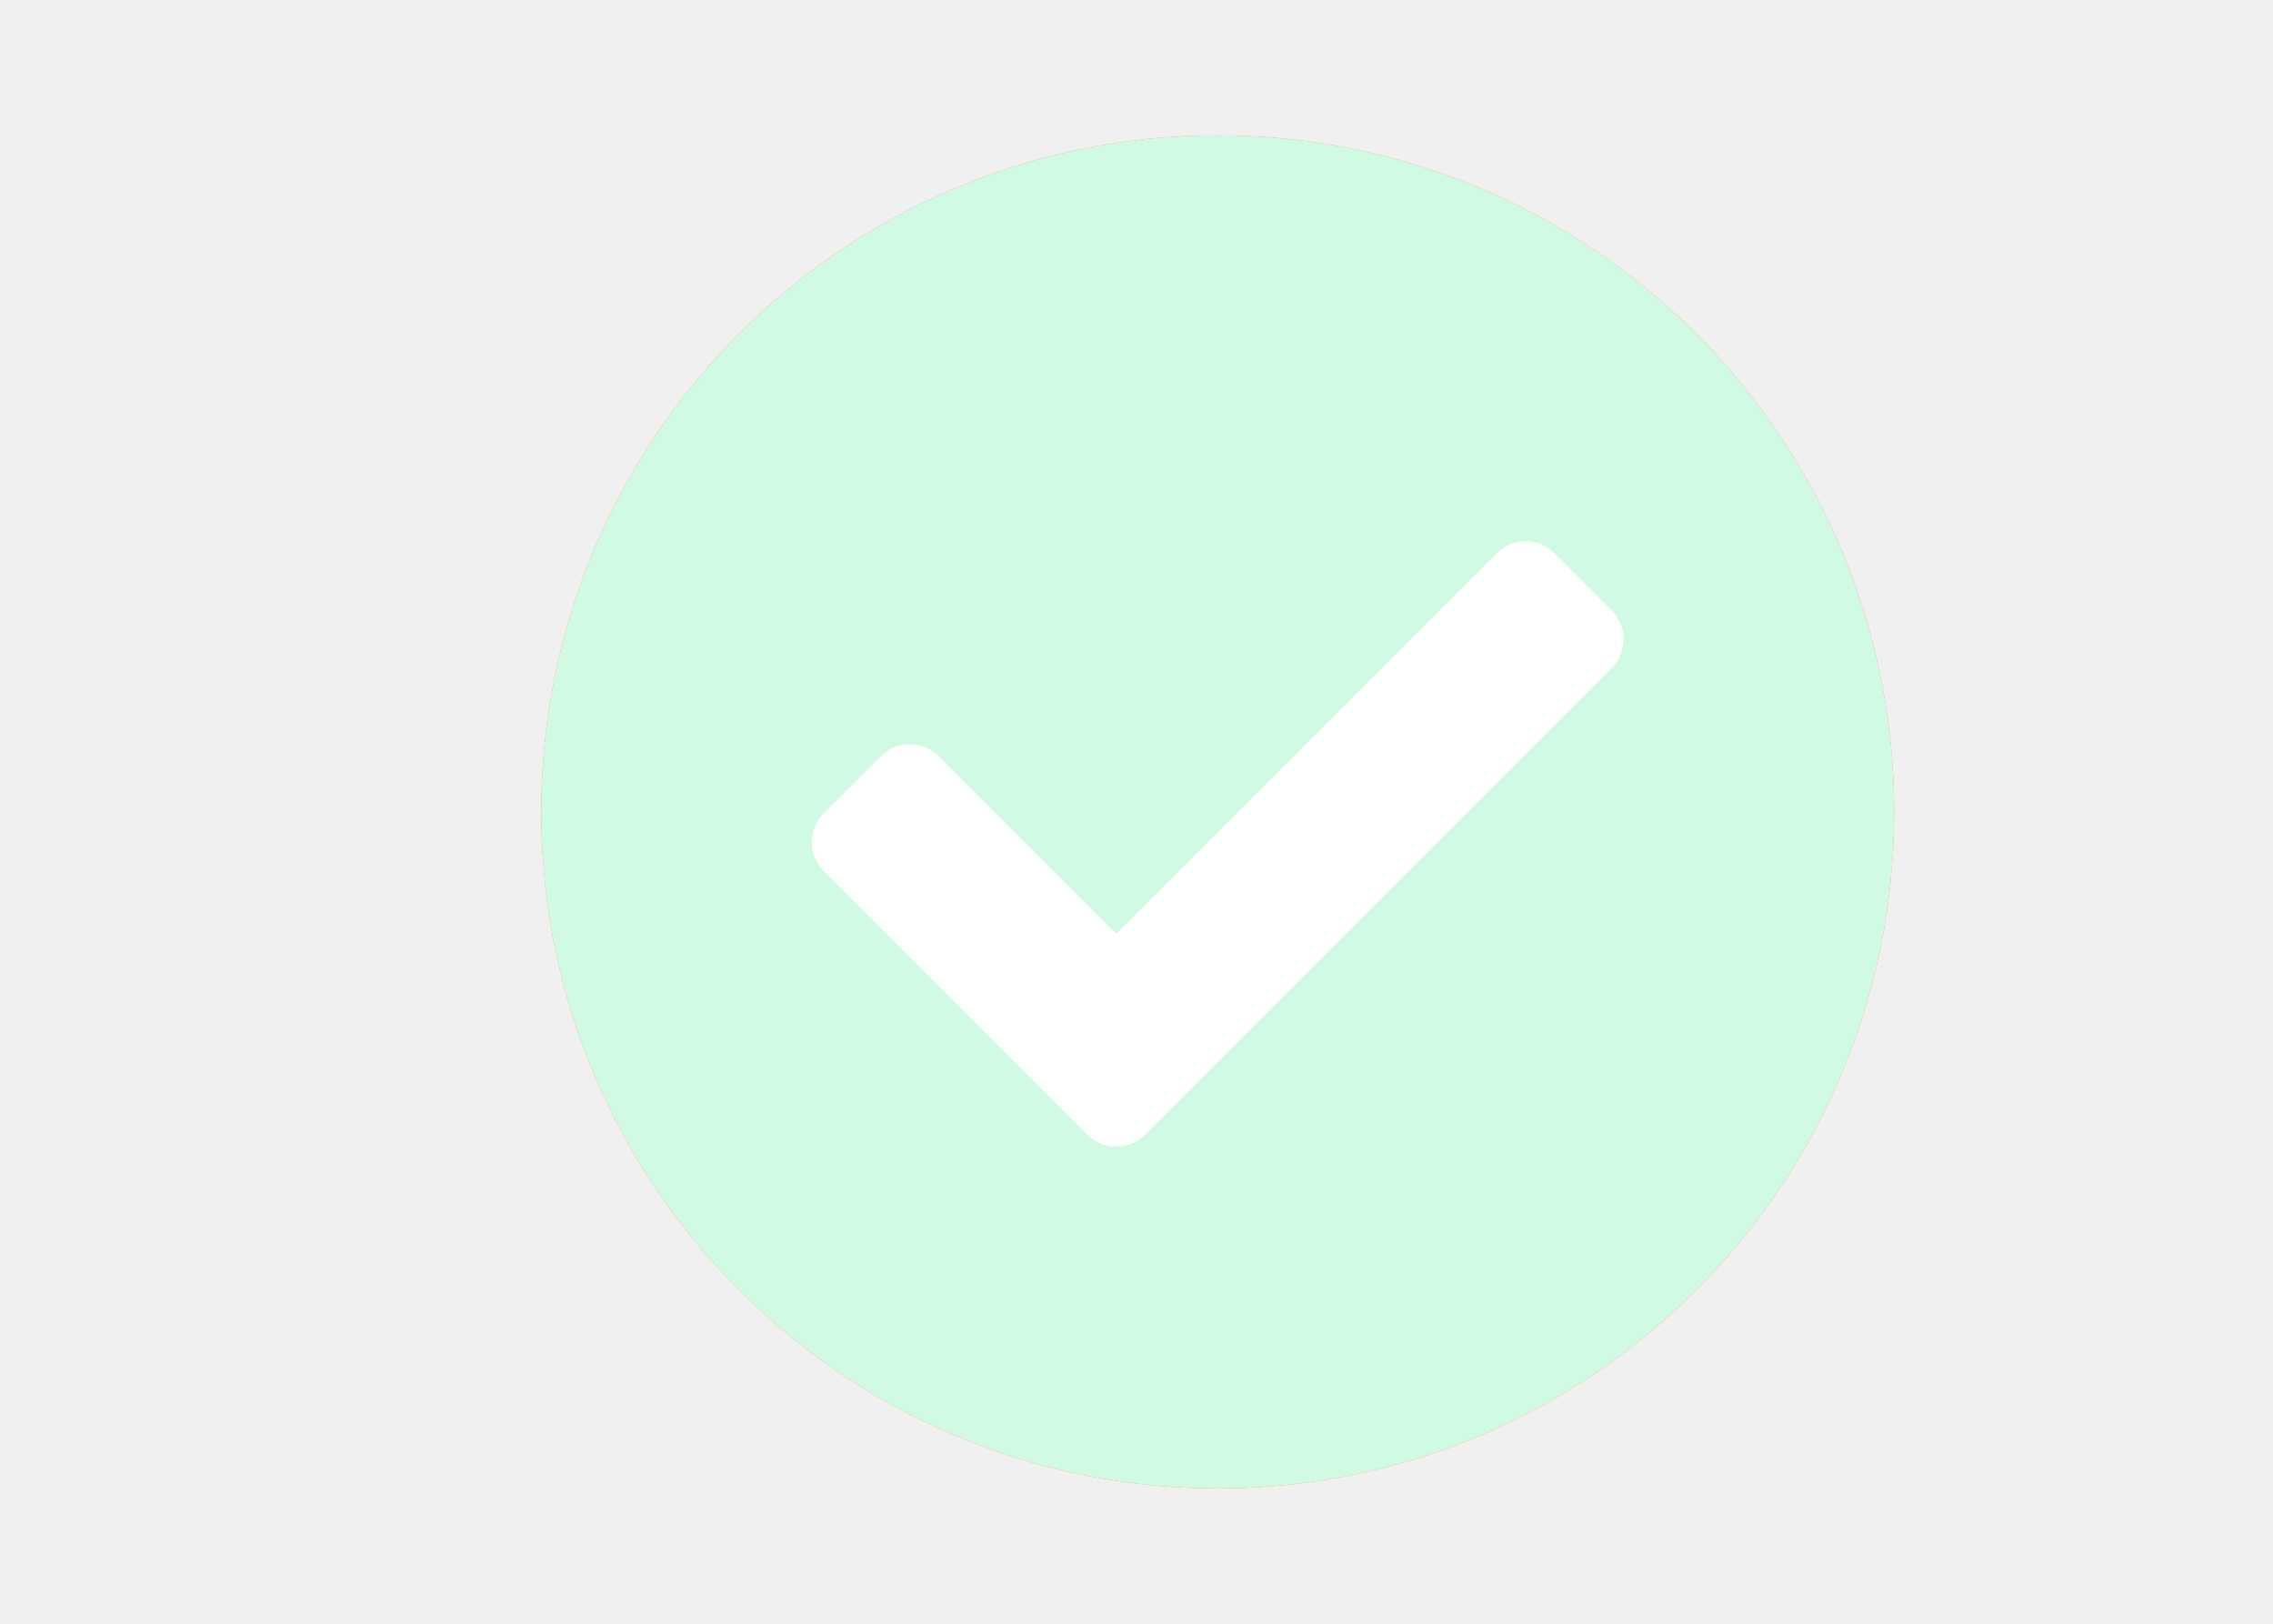
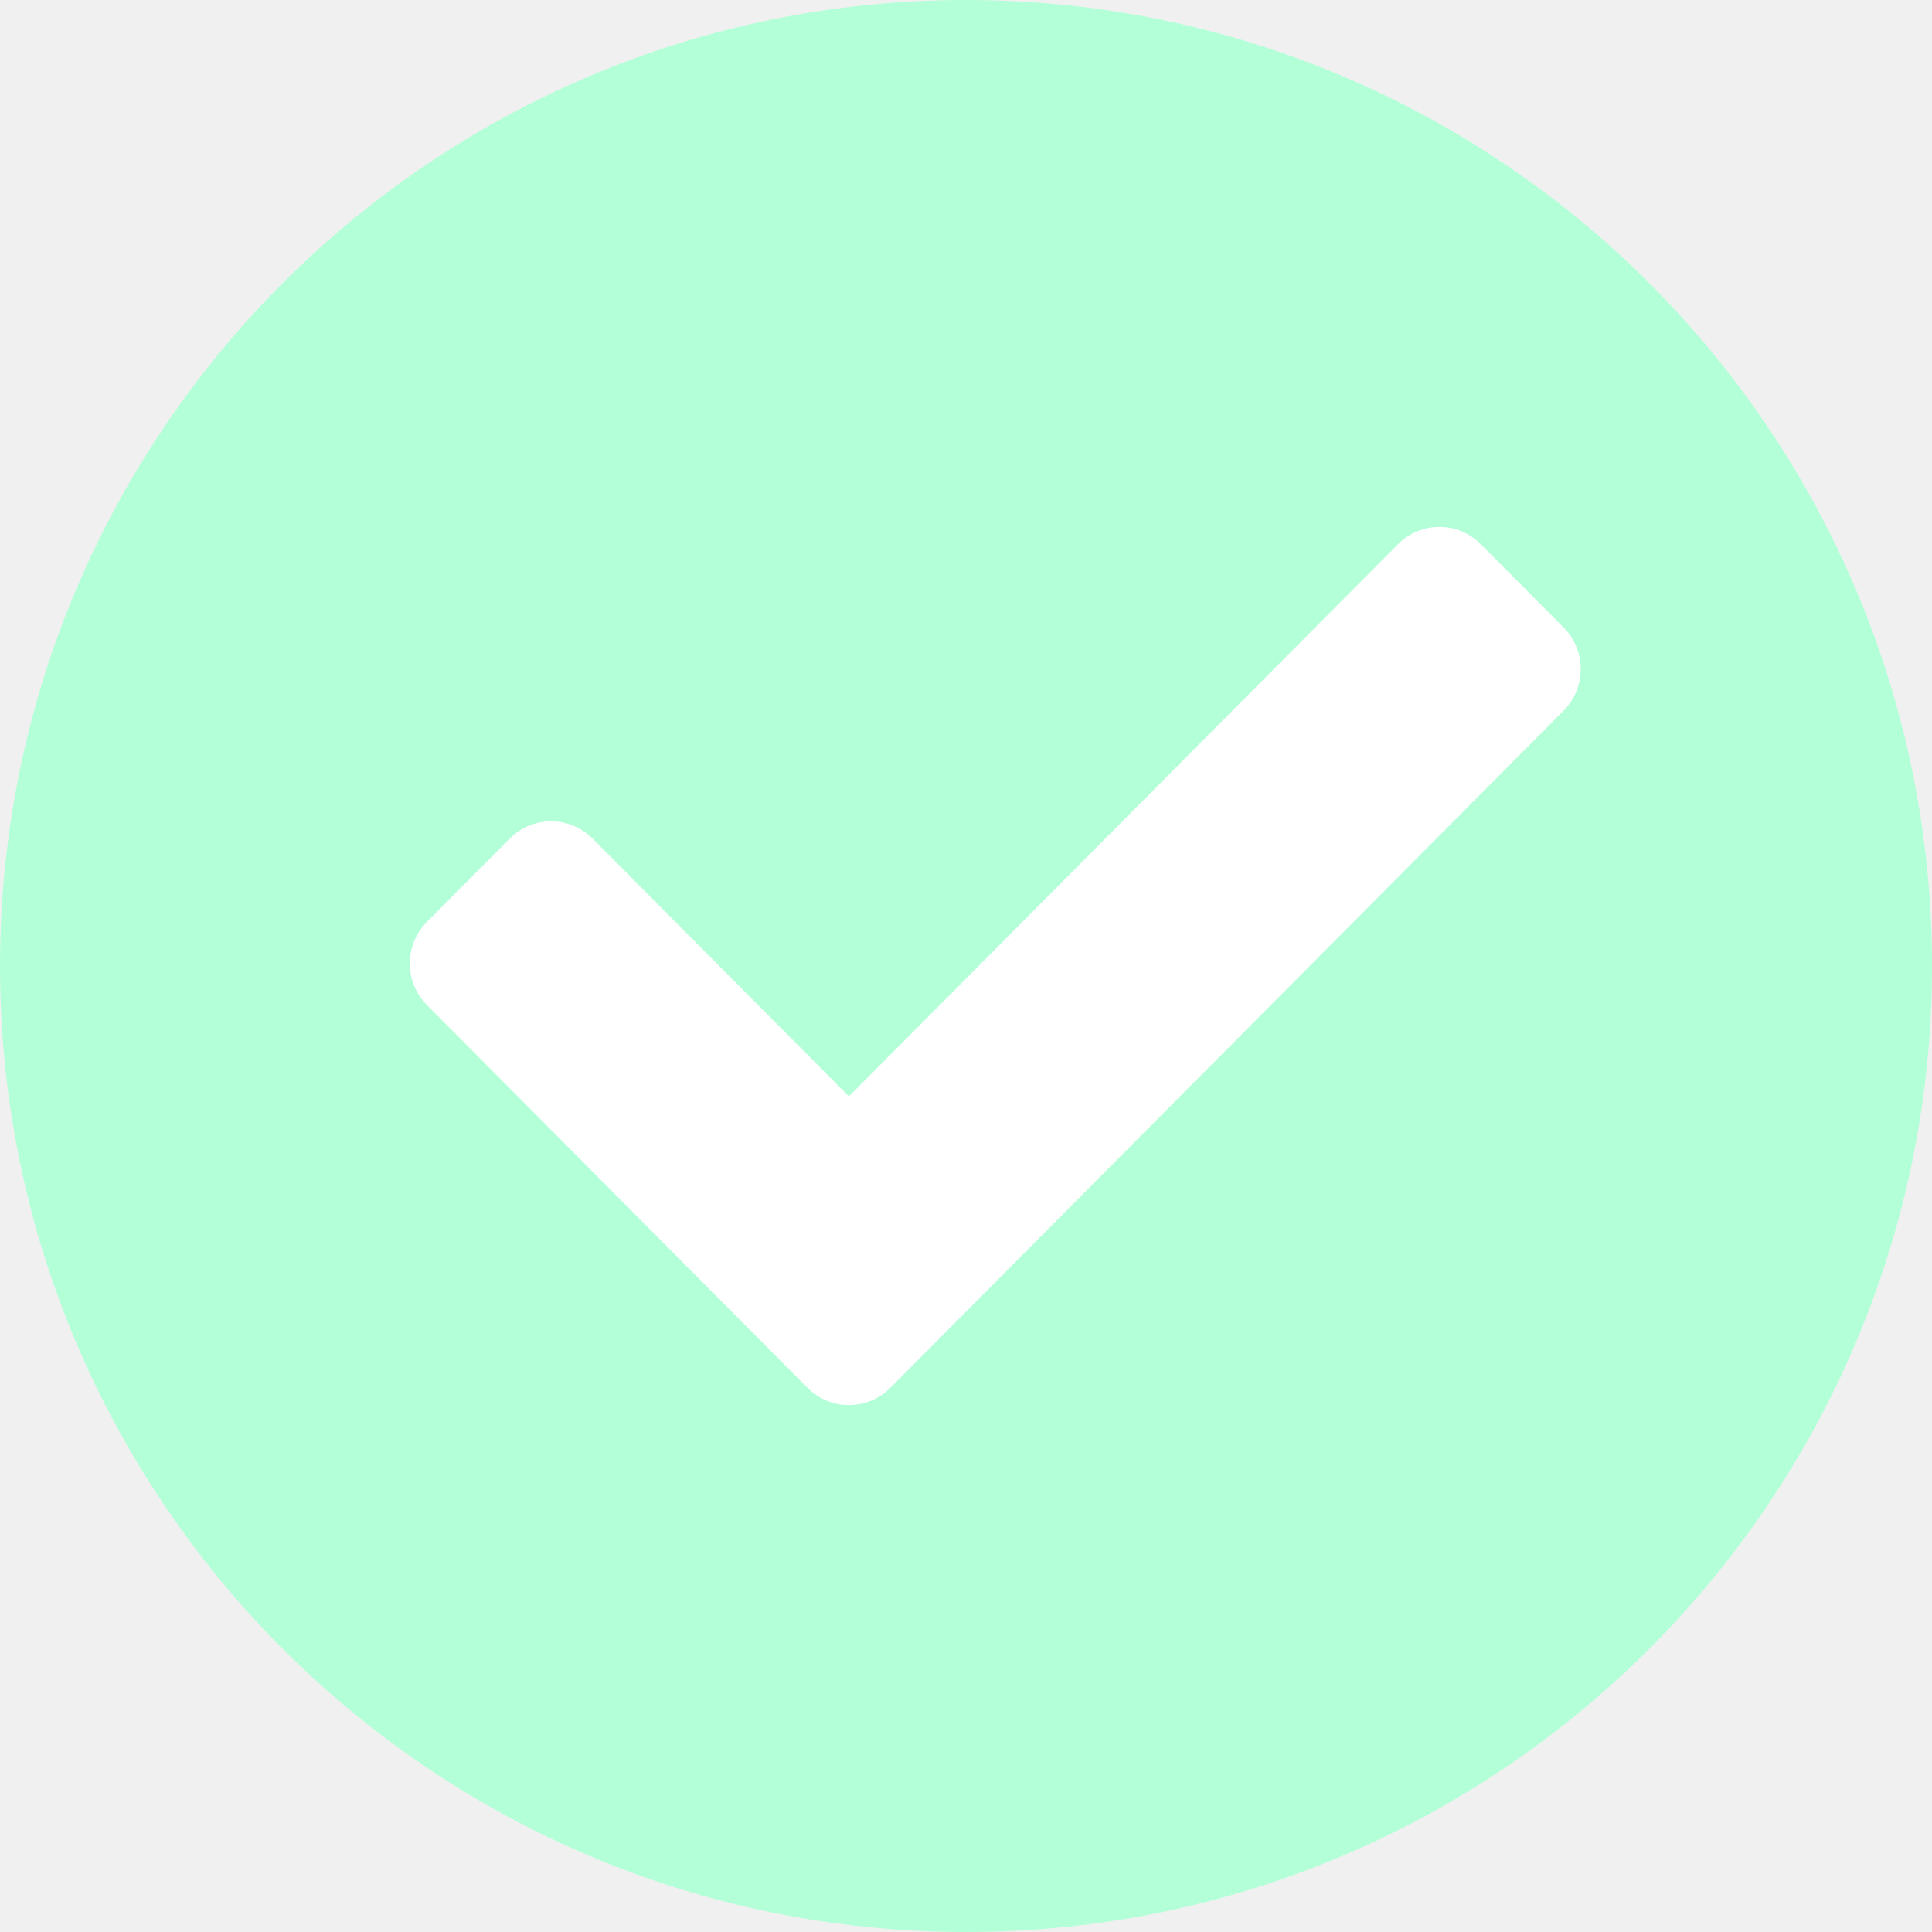
- <svg xmlns="http://www.w3.org/2000/svg" width="28" height="20" viewBox="0 0 28 20" fill="none">
-   <path d="M15 18.333C19.602 18.333 23.333 14.602 23.333 10C23.333 5.398 19.602 1.667 15 1.667C10.398 1.667 6.667 5.398 6.667 10C6.667 14.602 10.398 18.333 15 18.333Z" fill="#FA8938" />
-   <path d="M15 18.333C19.602 18.333 23.333 14.602 23.333 10C23.333 5.398 19.602 1.667 15 1.667C10.398 1.667 6.667 5.398 6.667 10C6.667 14.602 10.398 18.333 15 18.333Z" fill="#D1FAE5" />
-   <path d="M13.396 13.977L10.146 10.727C9.951 10.532 9.951 10.216 10.146 10.02L10.854 9.313C11.049 9.118 11.365 9.118 11.561 9.313L13.75 11.502L18.439 6.813C18.635 6.618 18.951 6.618 19.146 6.813L19.854 7.52C20.049 7.715 20.049 8.032 19.854 8.227L14.104 13.977C13.908 14.173 13.592 14.173 13.396 13.977Z" fill="white" />
+ <svg xmlns="http://www.w3.org/2000/svg" width="33" height="33" viewBox="0 0 33 33" fill="none">
+   <path d="M16.5 30.25C21.563 30.25 25.667 24.094 25.667 16.5C25.667 8.906 21.563 2.75 16.5 2.75C11.437 2.75 7.333 8.906 7.333 16.5C7.333 24.094 11.437 30.25 16.5 30.25Z" fill="#D1FAE5" />
+   <path d="M16.5 33C25.613 33 33 25.613 33 16.5C33 7.387 25.613 0 16.5 0C7.387 0 0 7.387 0 16.5C0 25.613 7.387 33 16.5 33Z" fill="#B3FFD8" />
+   <path d="M13.793 23.705L7.293 17.168C6.902 16.775 6.902 16.139 7.293 15.746L8.707 14.323C9.098 13.931 9.731 13.931 10.121 14.323L14.5 18.727L23.879 9.295C24.269 8.902 24.902 8.902 25.293 9.295L26.707 10.717C27.098 11.11 27.098 11.746 26.707 12.139L15.207 23.705C14.817 24.098 14.183 24.098 13.793 23.705V23.705Z" fill="white" />
</svg>
